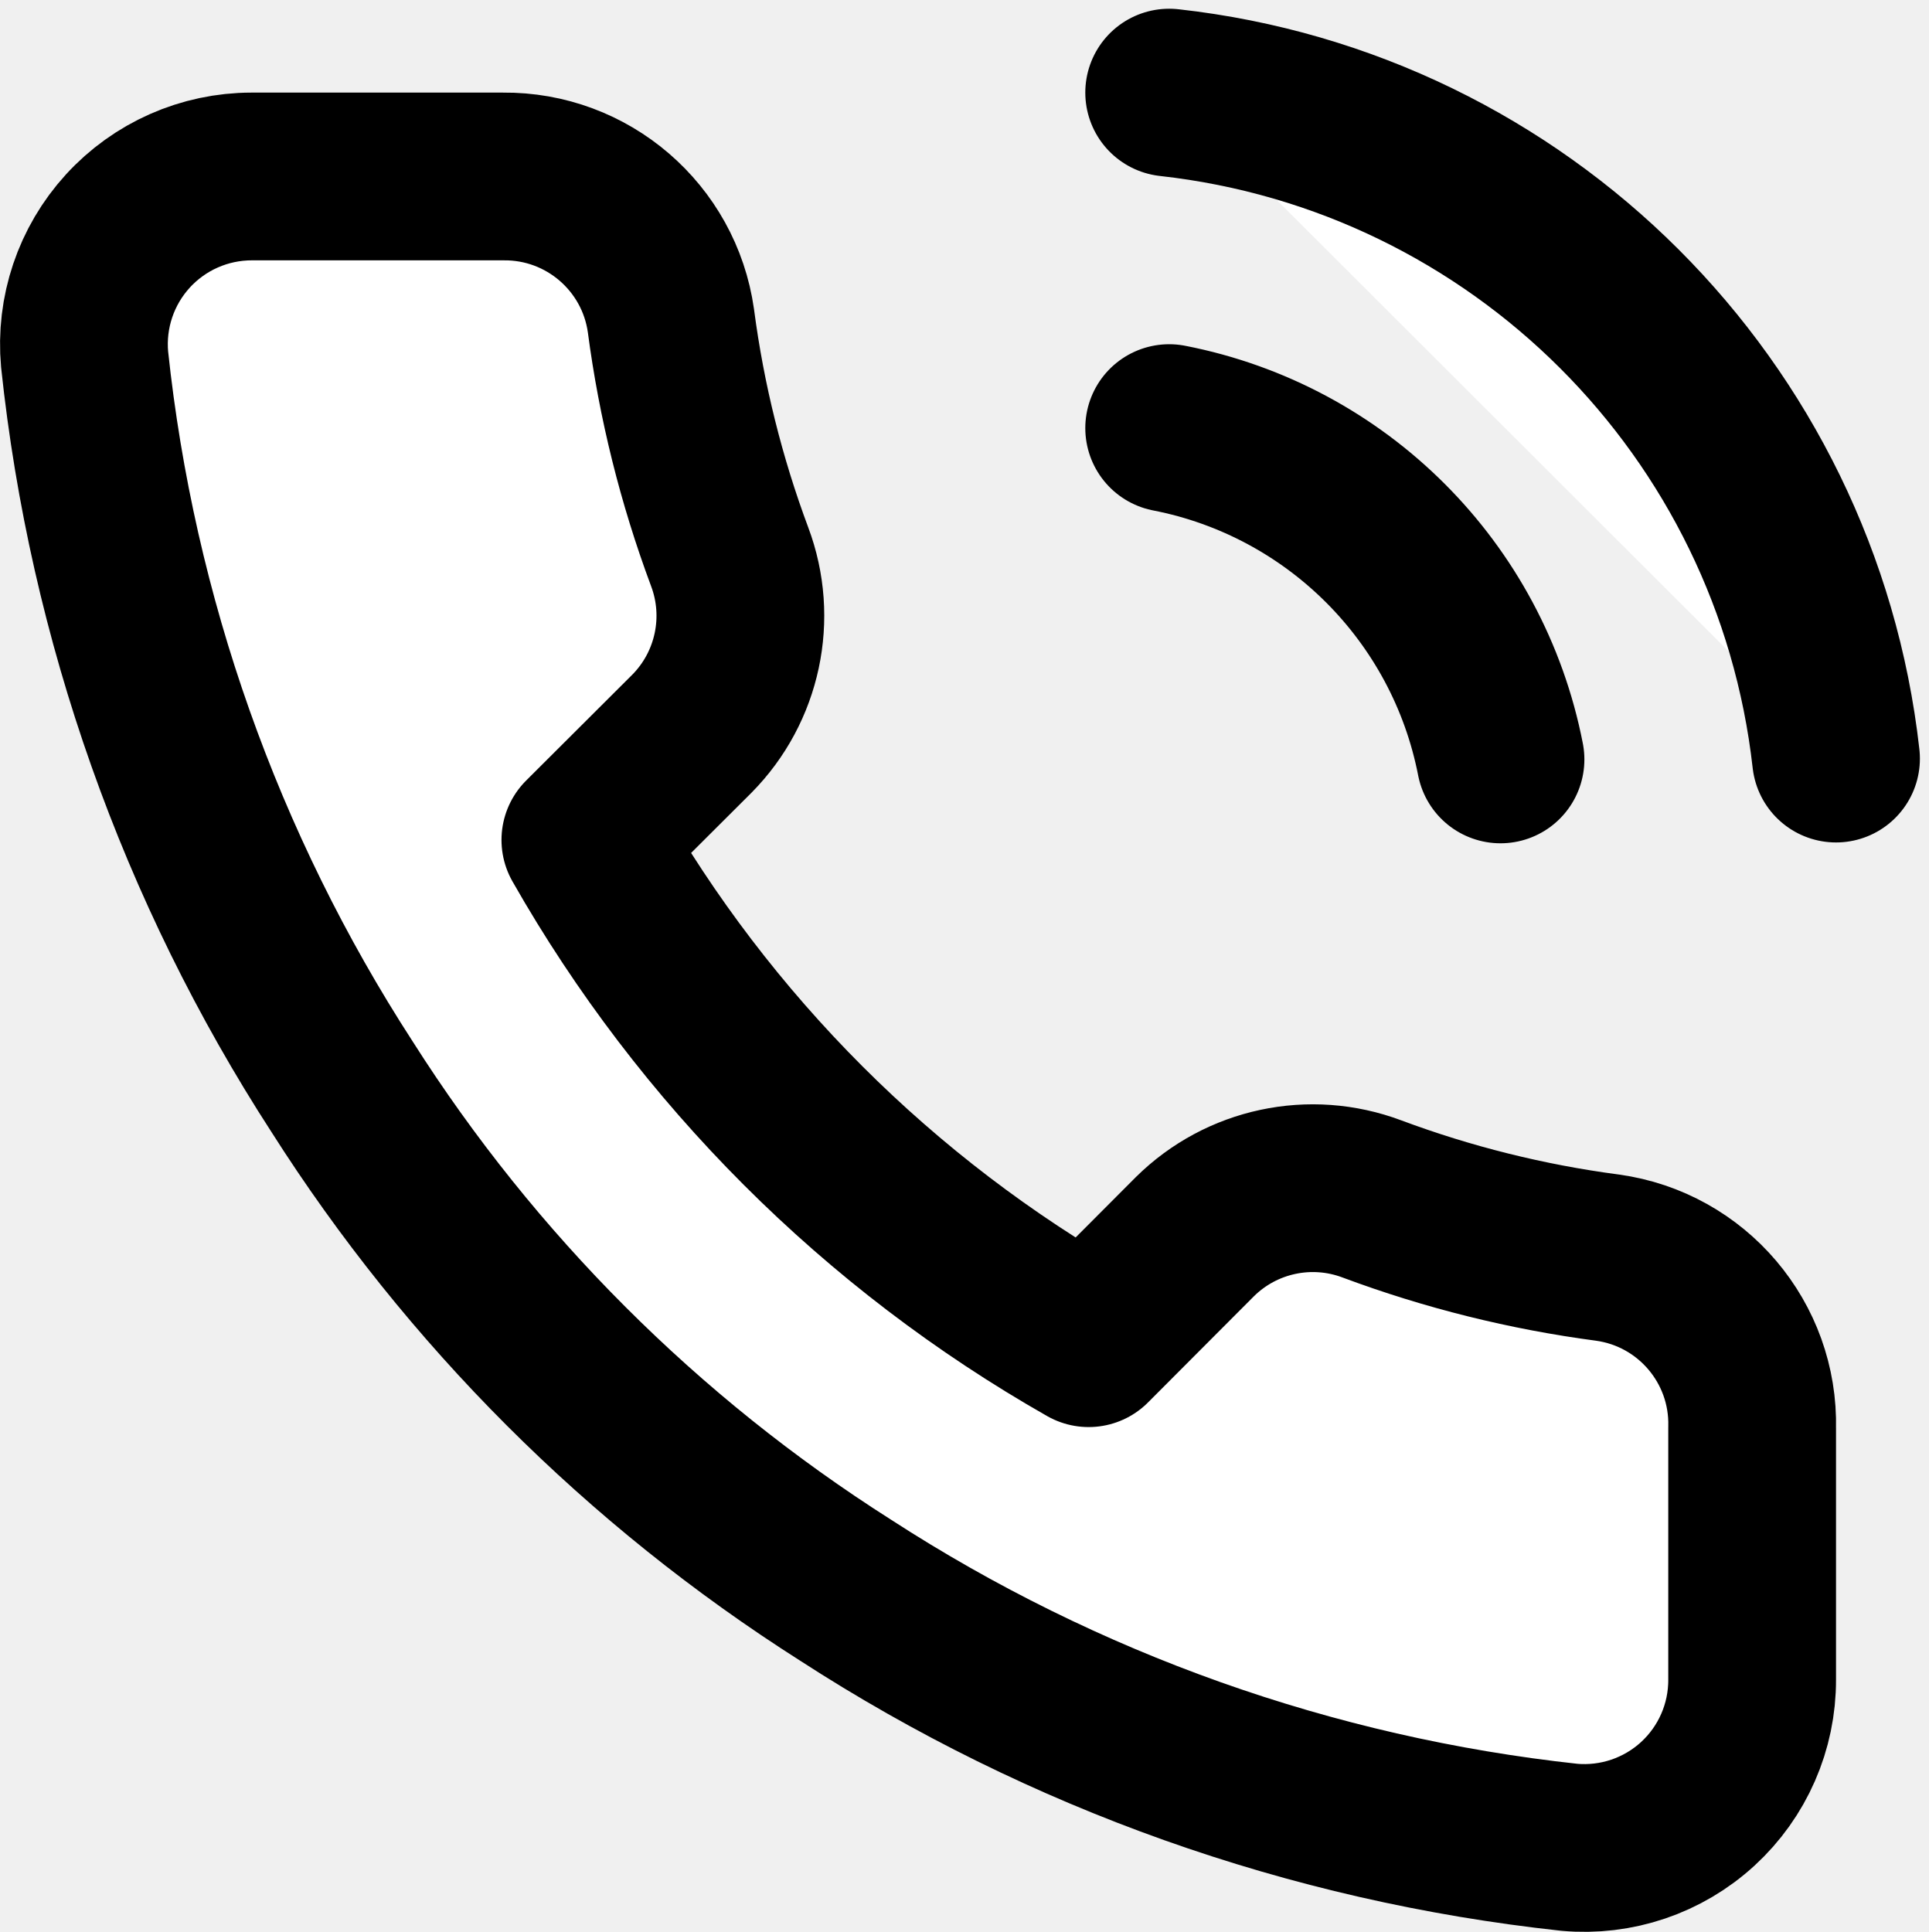
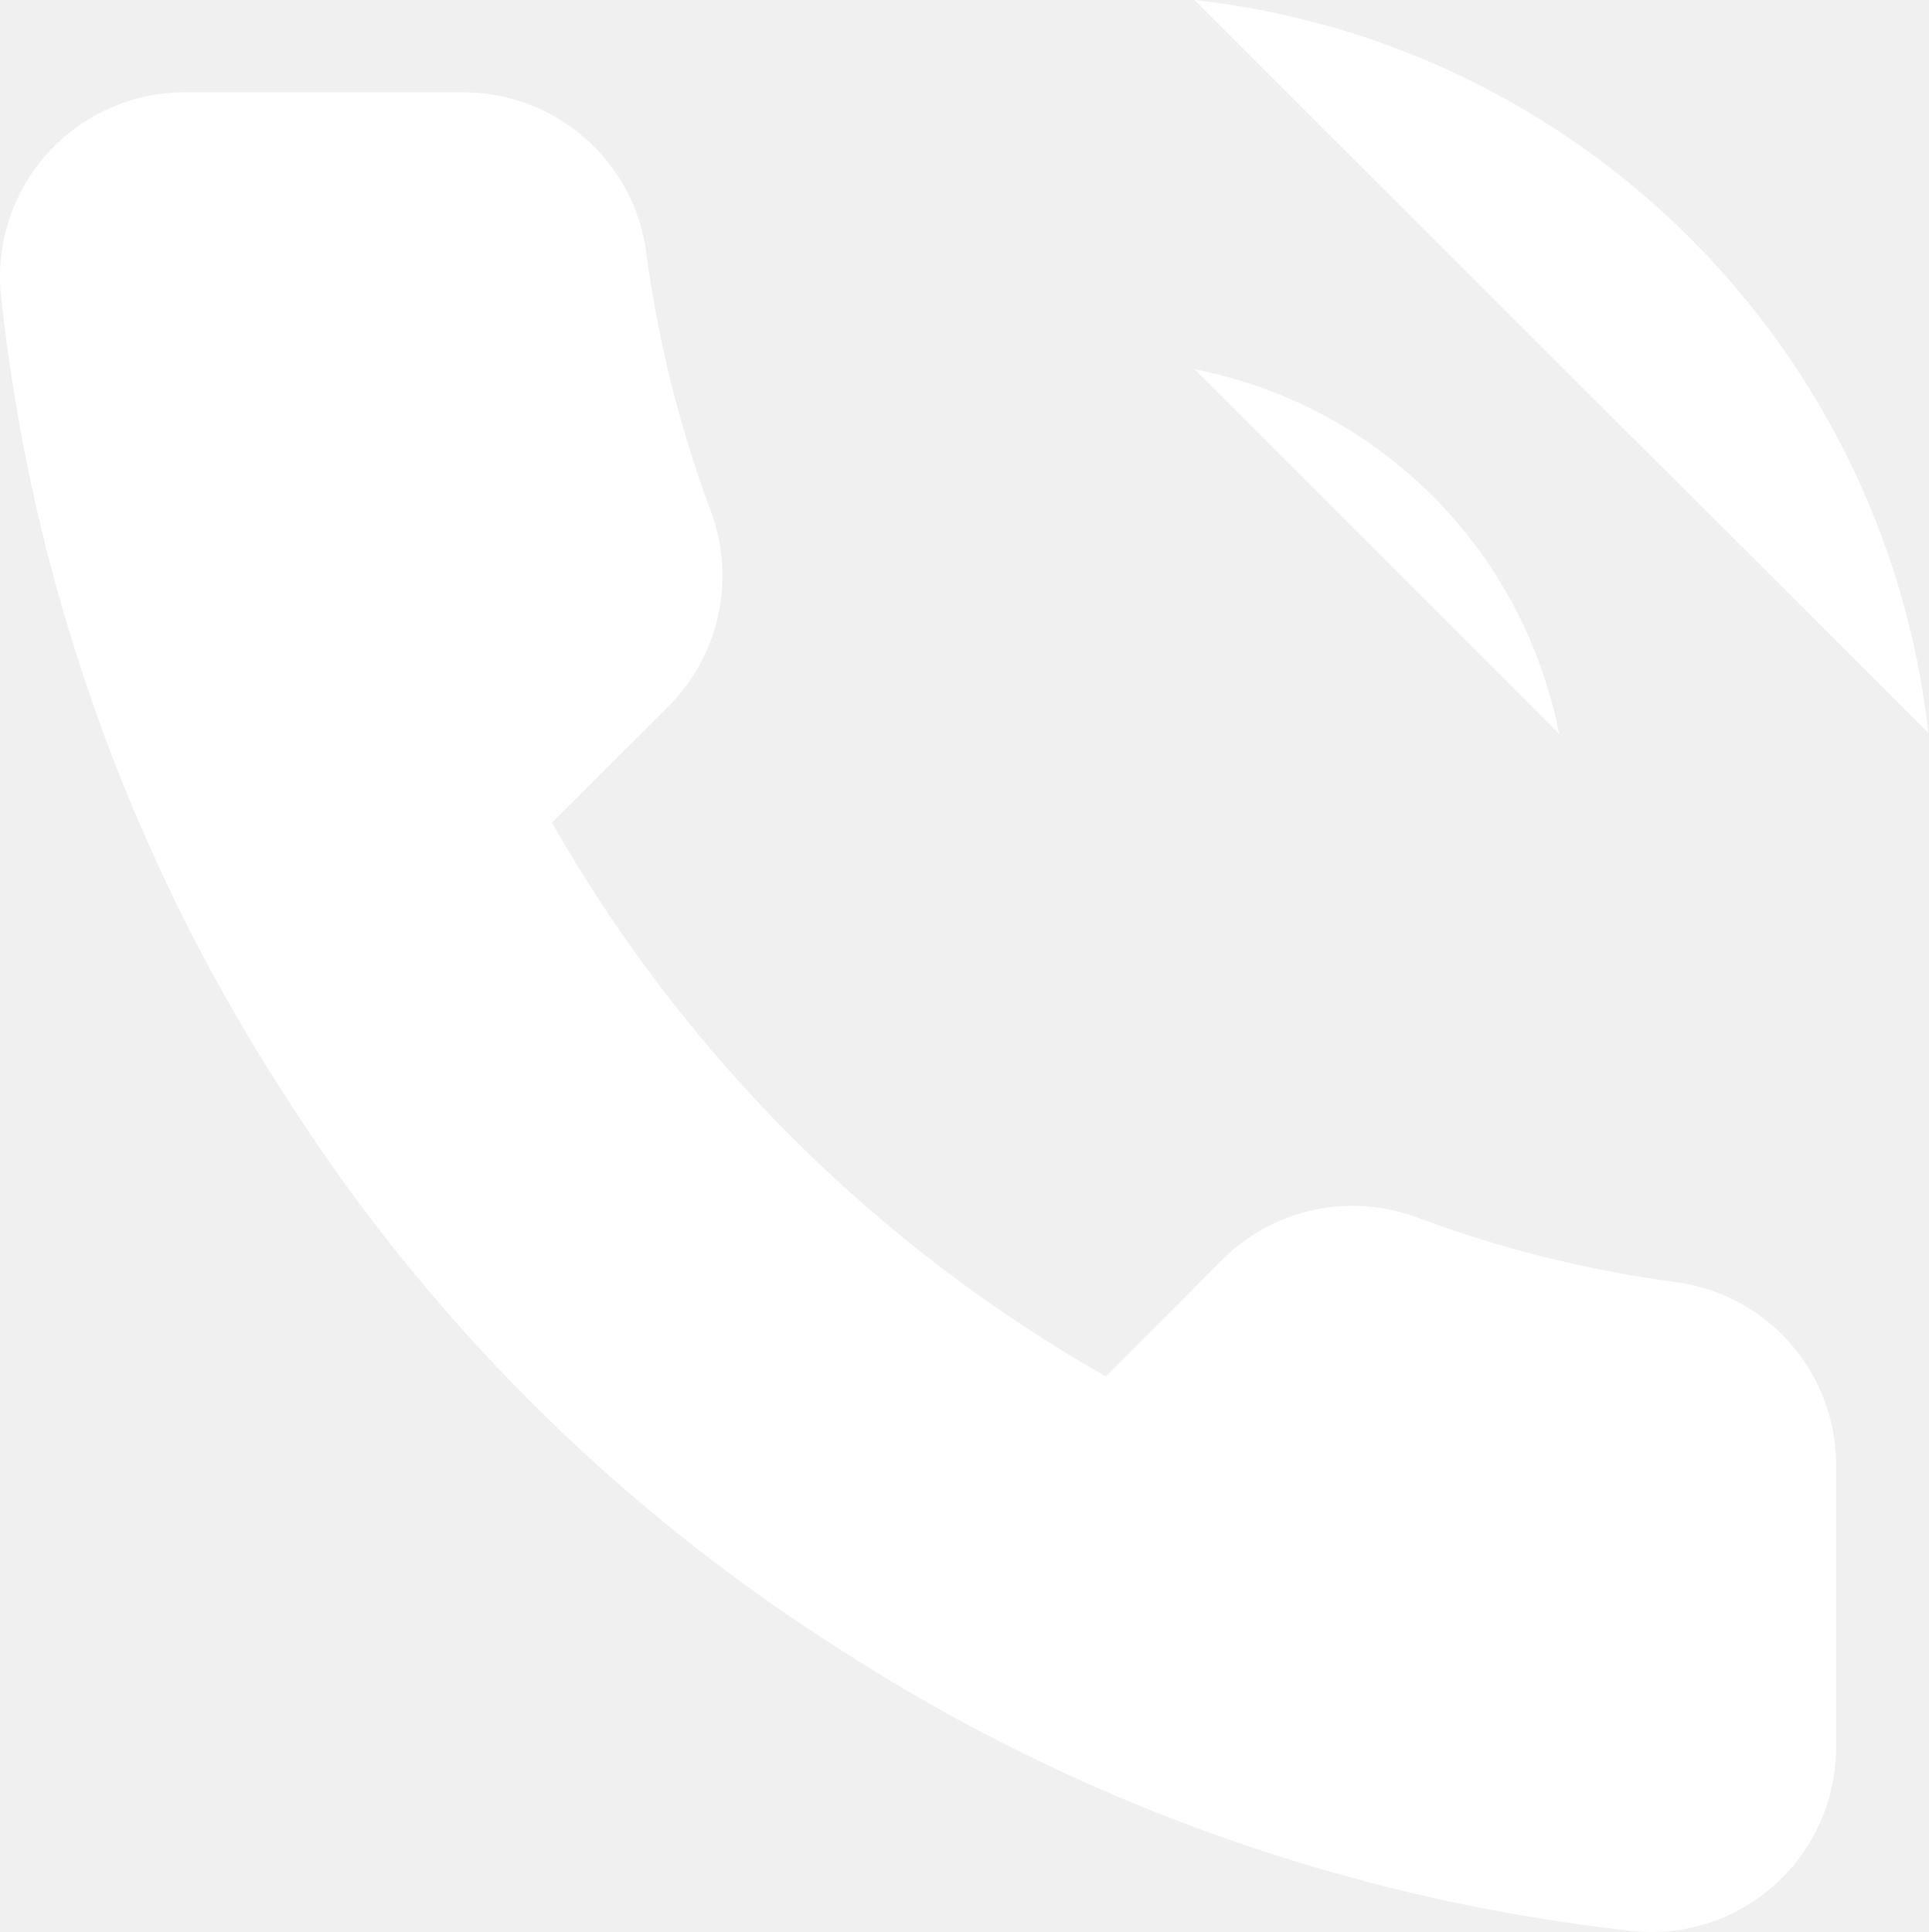
- <svg xmlns="http://www.w3.org/2000/svg" width="34.491" height="34.551" viewBox="0 0 34.491 34.551">
-   <path id="Icon_feather-phone-call" data-name="Icon feather-phone-call" d="M22.575,7.5A7.5,7.5,0,0,1,28.5,13.425M22.575,1.5A13.5,13.5,0,0,1,34.5,13.41M33,25.38v4.5a3,3,0,0,1-3.27,3,29.685,29.685,0,0,1-12.945-4.6,29.25,29.25,0,0,1-9-9A29.685,29.685,0,0,1,3.18,6.27,3,3,0,0,1,6.165,3h4.5a3,3,0,0,1,3,2.58A19.26,19.26,0,0,0,14.715,9.8a3,3,0,0,1-.675,3.165l-1.905,1.9a24,24,0,0,0,9,9l1.9-1.905a3,3,0,0,1,3.165-.675,19.26,19.26,0,0,0,4.215,1.05A3,3,0,0,1,33,25.38Z" transform="translate(-1.667 0.156)" fill="#fff" stroke="#000" stroke-linecap="round" stroke-linejoin="round" stroke-width="3" />
+ <svg xmlns="http://www.w3.org/2000/svg" width="31.332" height="31.392" viewBox="0 0 31.332 31.392">
+   <path id="Icon_feather-phone-call" data-name="Icon feather-phone-call" d="M22.575,7.5A7.5,7.5,0,0,1,28.5,13.425M22.575,1.5A13.5,13.5,0,0,1,34.5,13.41M33,25.38v4.5a3,3,0,0,1-3.27,3,29.685,29.685,0,0,1-12.945-4.6,29.25,29.25,0,0,1-9-9A29.685,29.685,0,0,1,3.18,6.27,3,3,0,0,1,6.165,3h4.5a3,3,0,0,1,3,2.58A19.26,19.26,0,0,0,14.715,9.8a3,3,0,0,1-.675,3.165l-1.905,1.9a24,24,0,0,0,9,9l1.9-1.905a3,3,0,0,1,3.165-.675,19.26,19.26,0,0,0,4.215,1.05A3,3,0,0,1,33,25.38Z" transform="translate(-3.168 -1.5)" fill="#fff" />
</svg>
